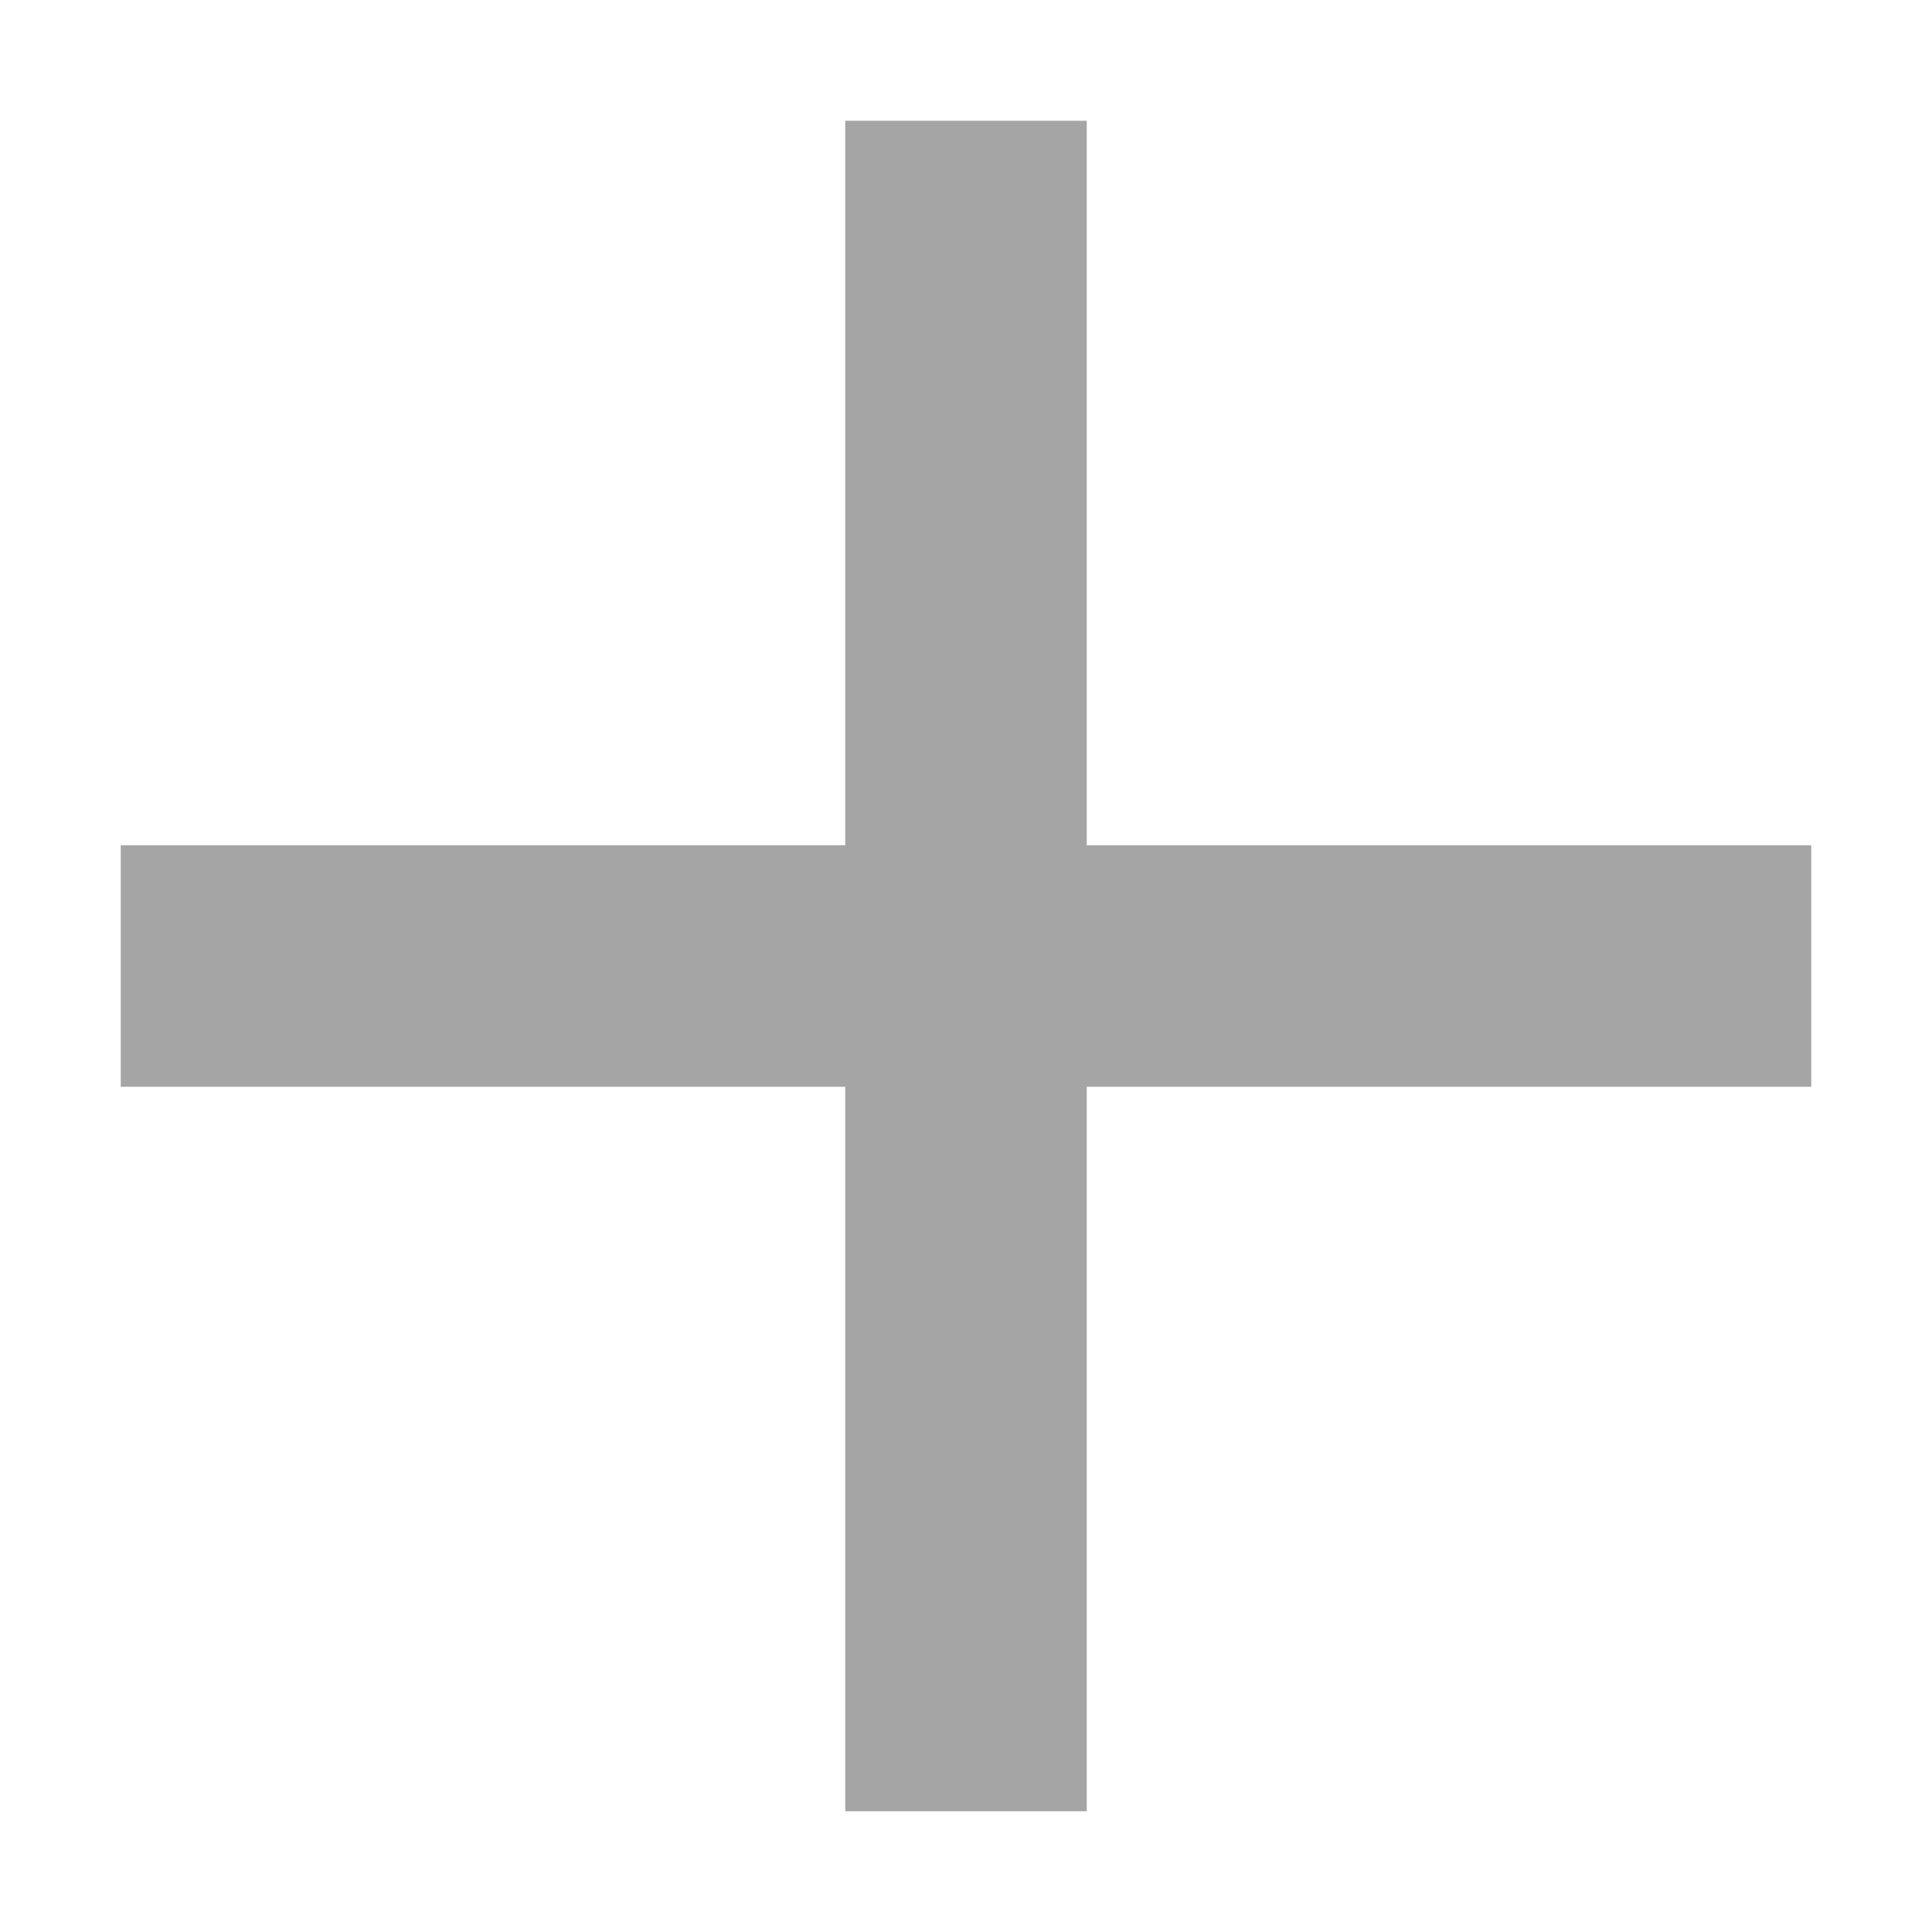
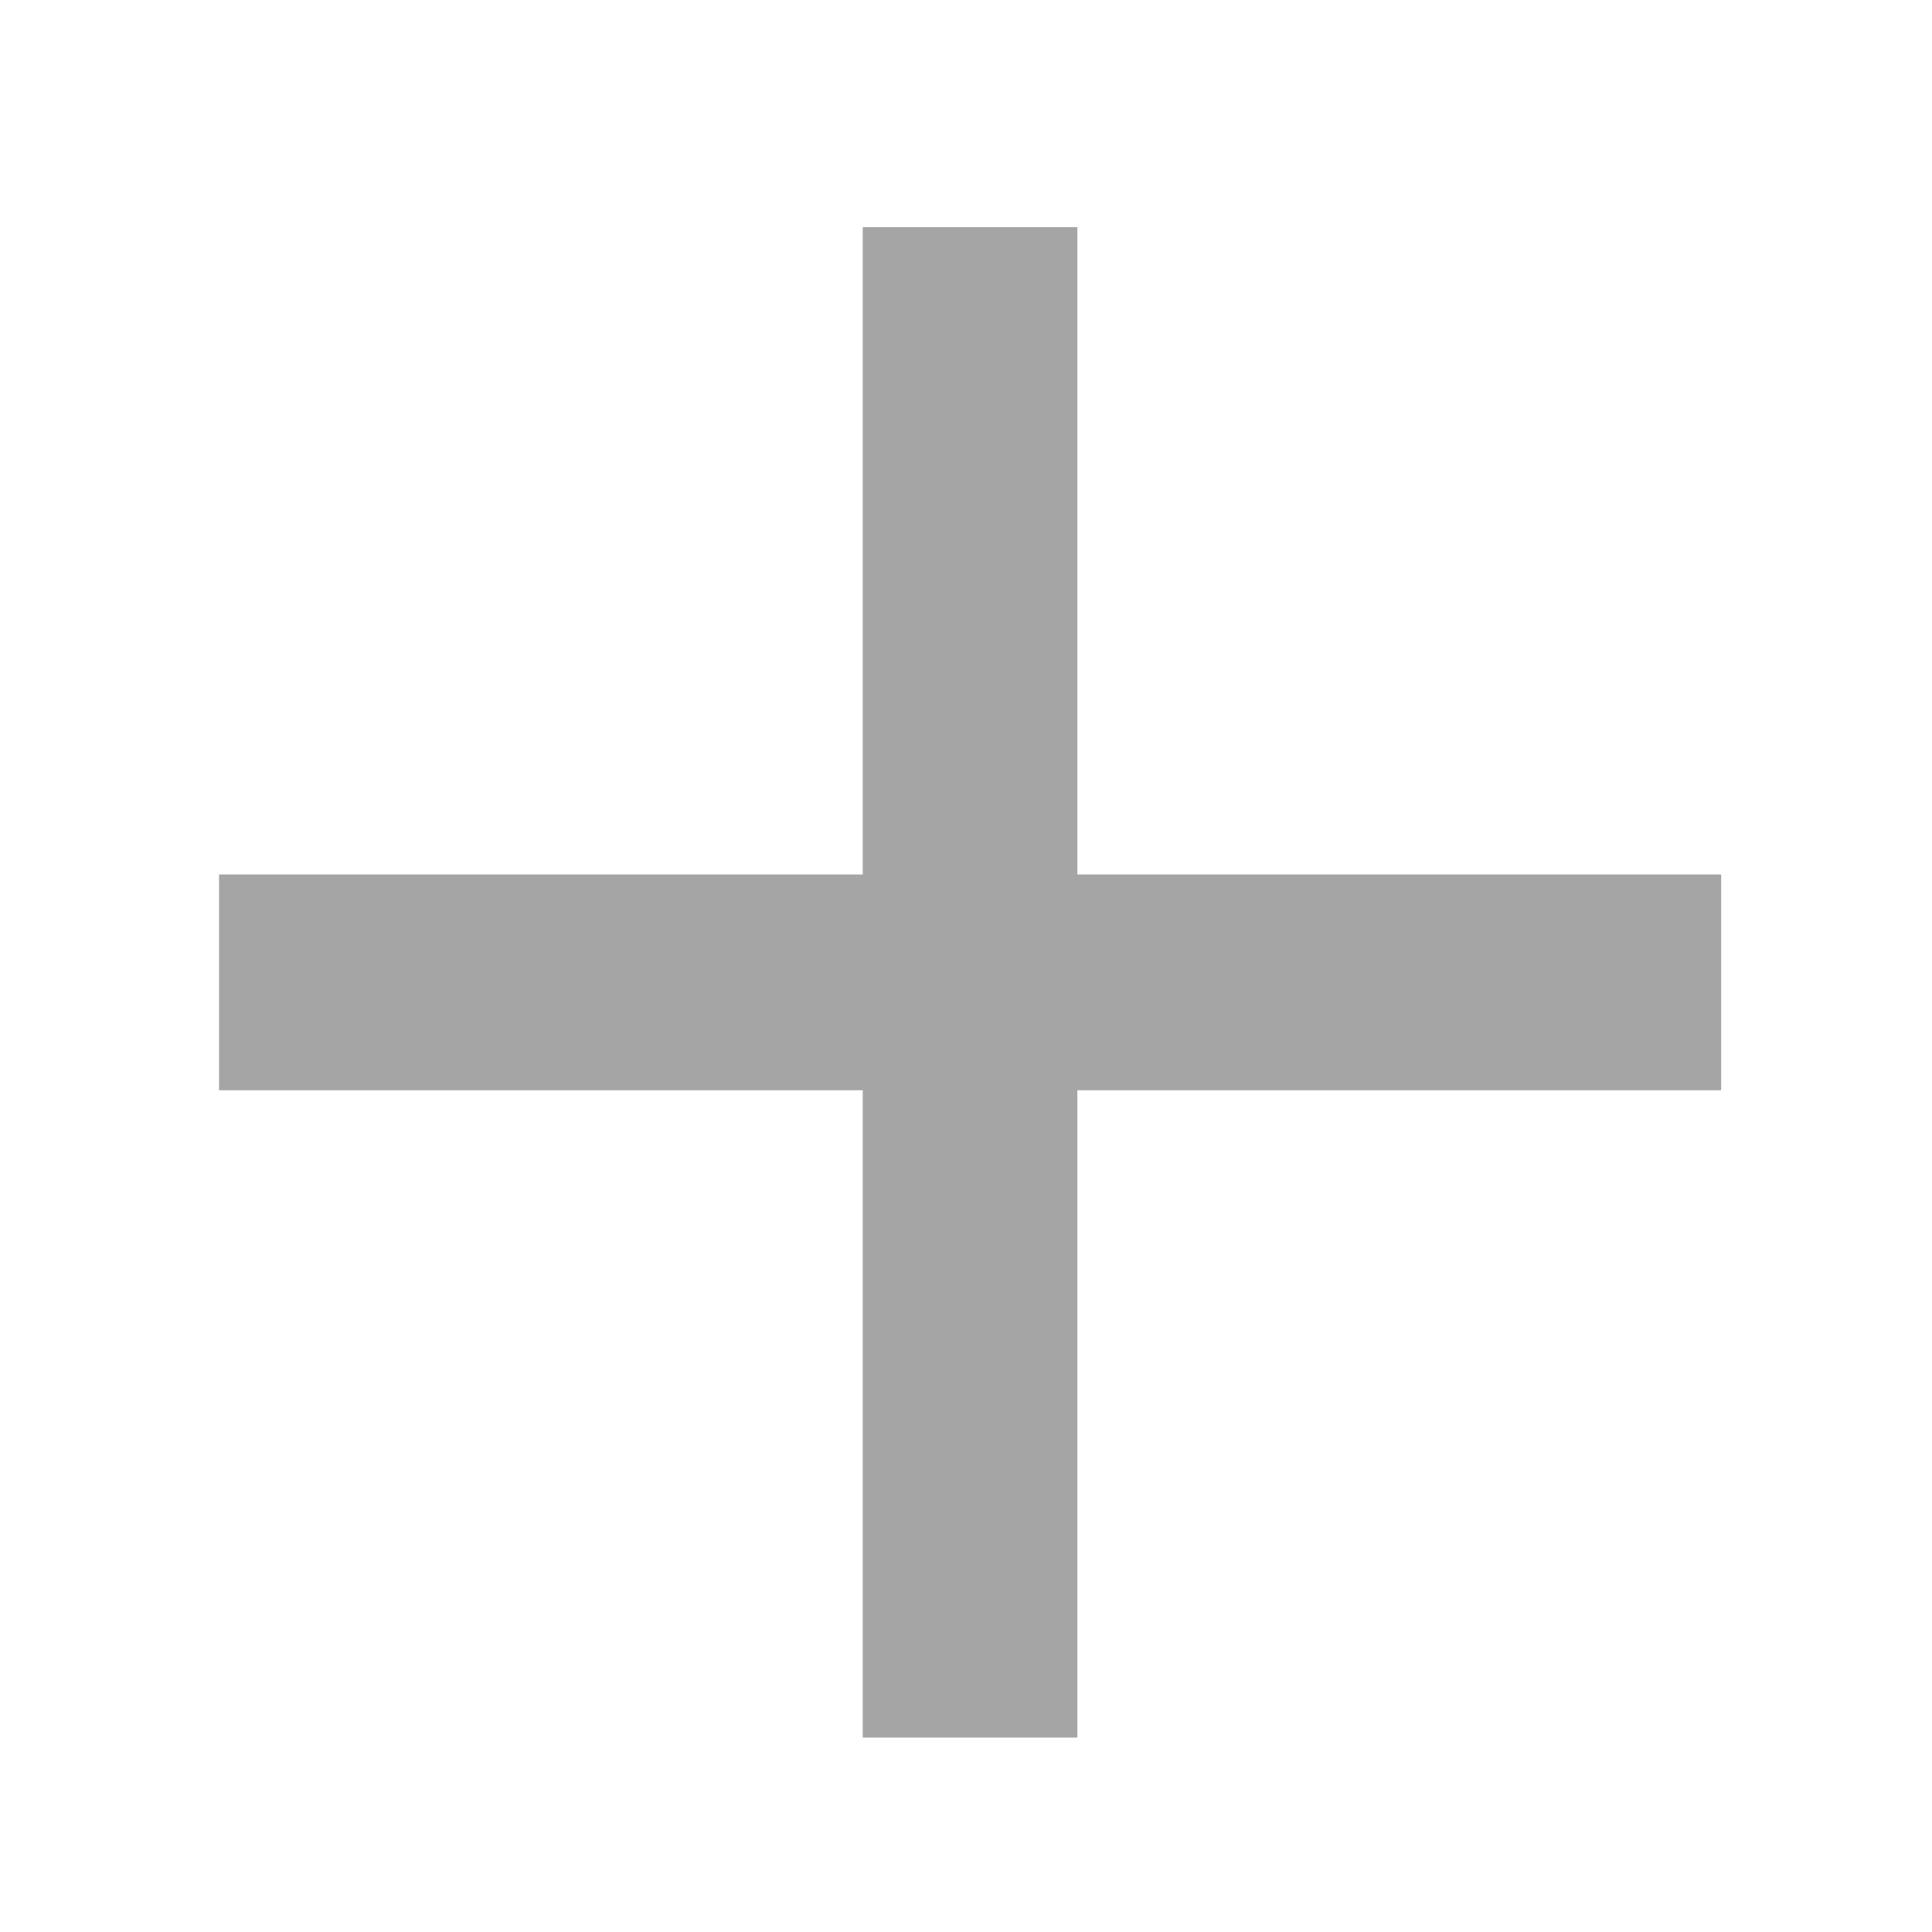
<svg xmlns="http://www.w3.org/2000/svg" version="1.1" id="Layer_1" x="0px" y="0px" viewBox="4 4 16 16" enable-background="new 4 4 16 16" xml:space="preserve">
-   <path fill="#A5A5A5" d="M19,13h-6v6h-2v-6H5v-2h6V5h2v6h6V13z" />
+   <defs id="defs7" />
+   <path d="m 18.254,13.029 h -5.332 v 5.361 h -1.777 V 13.029 H 5.814 V 11.242 H 11.145 V 5.881 h 1.777 v 5.361 h 5.332 z" id="path2" style="fill:#a5a5a5;stroke-width:0.891" />
</svg>
